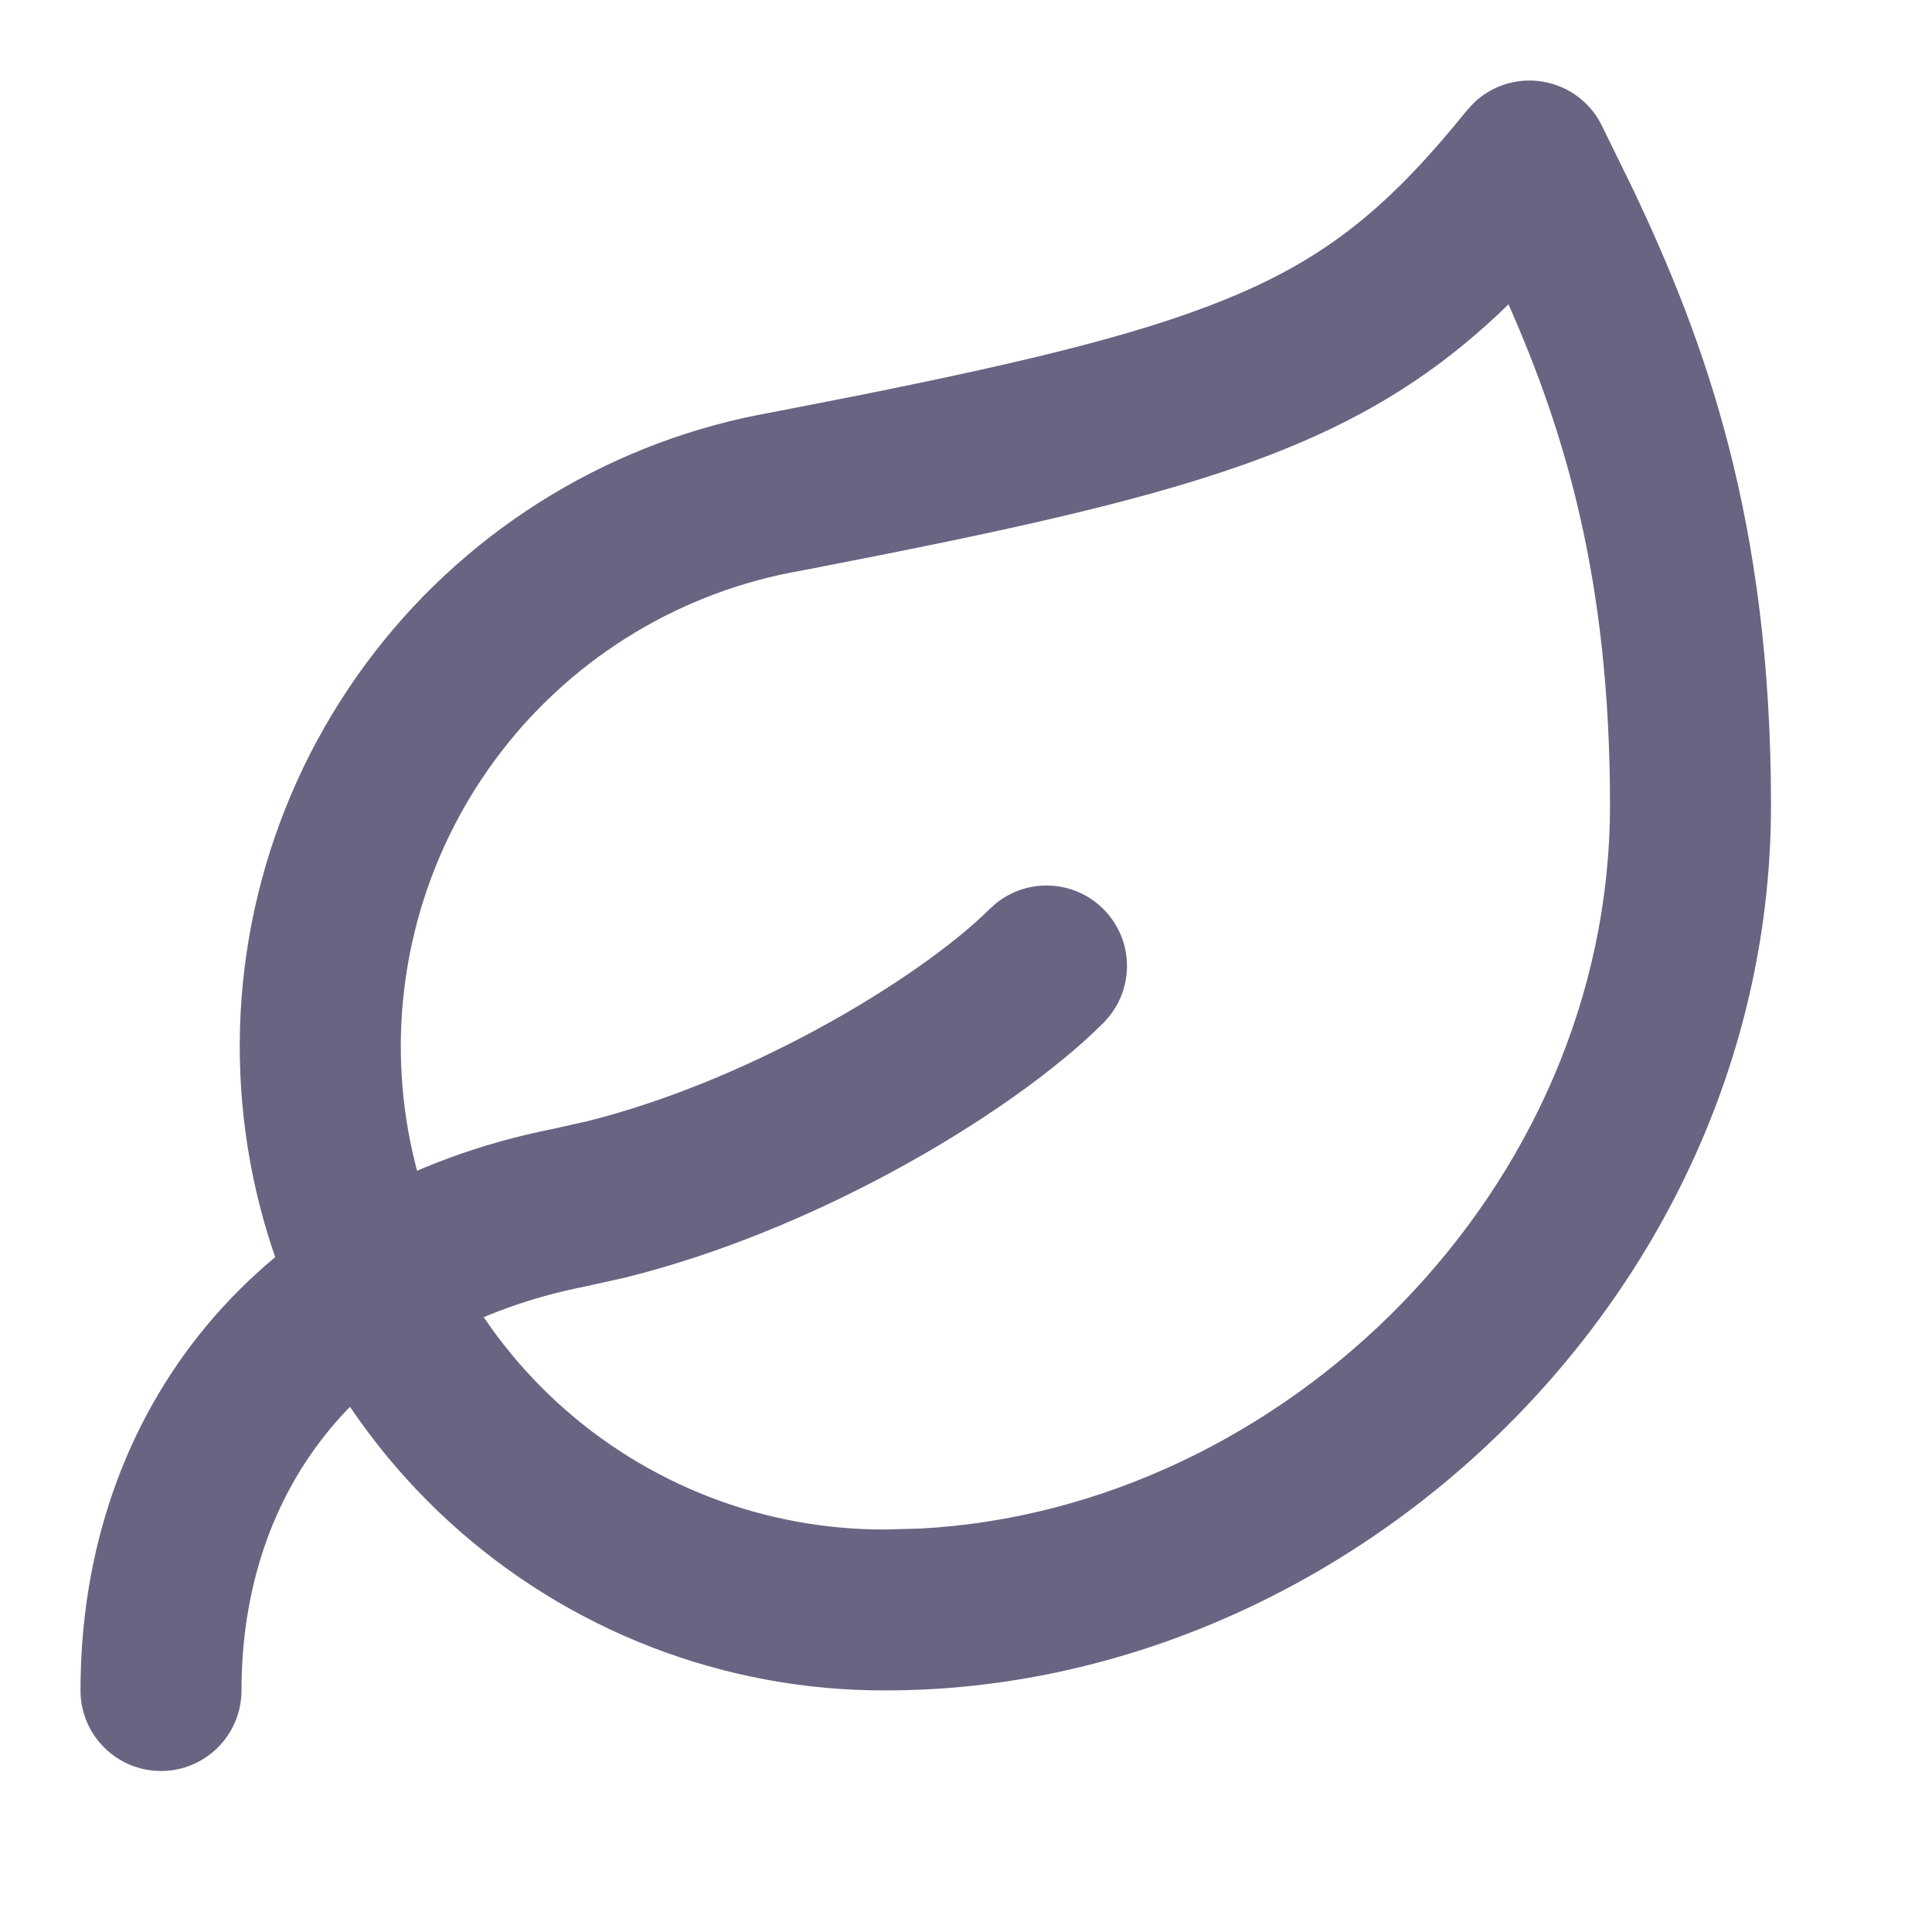
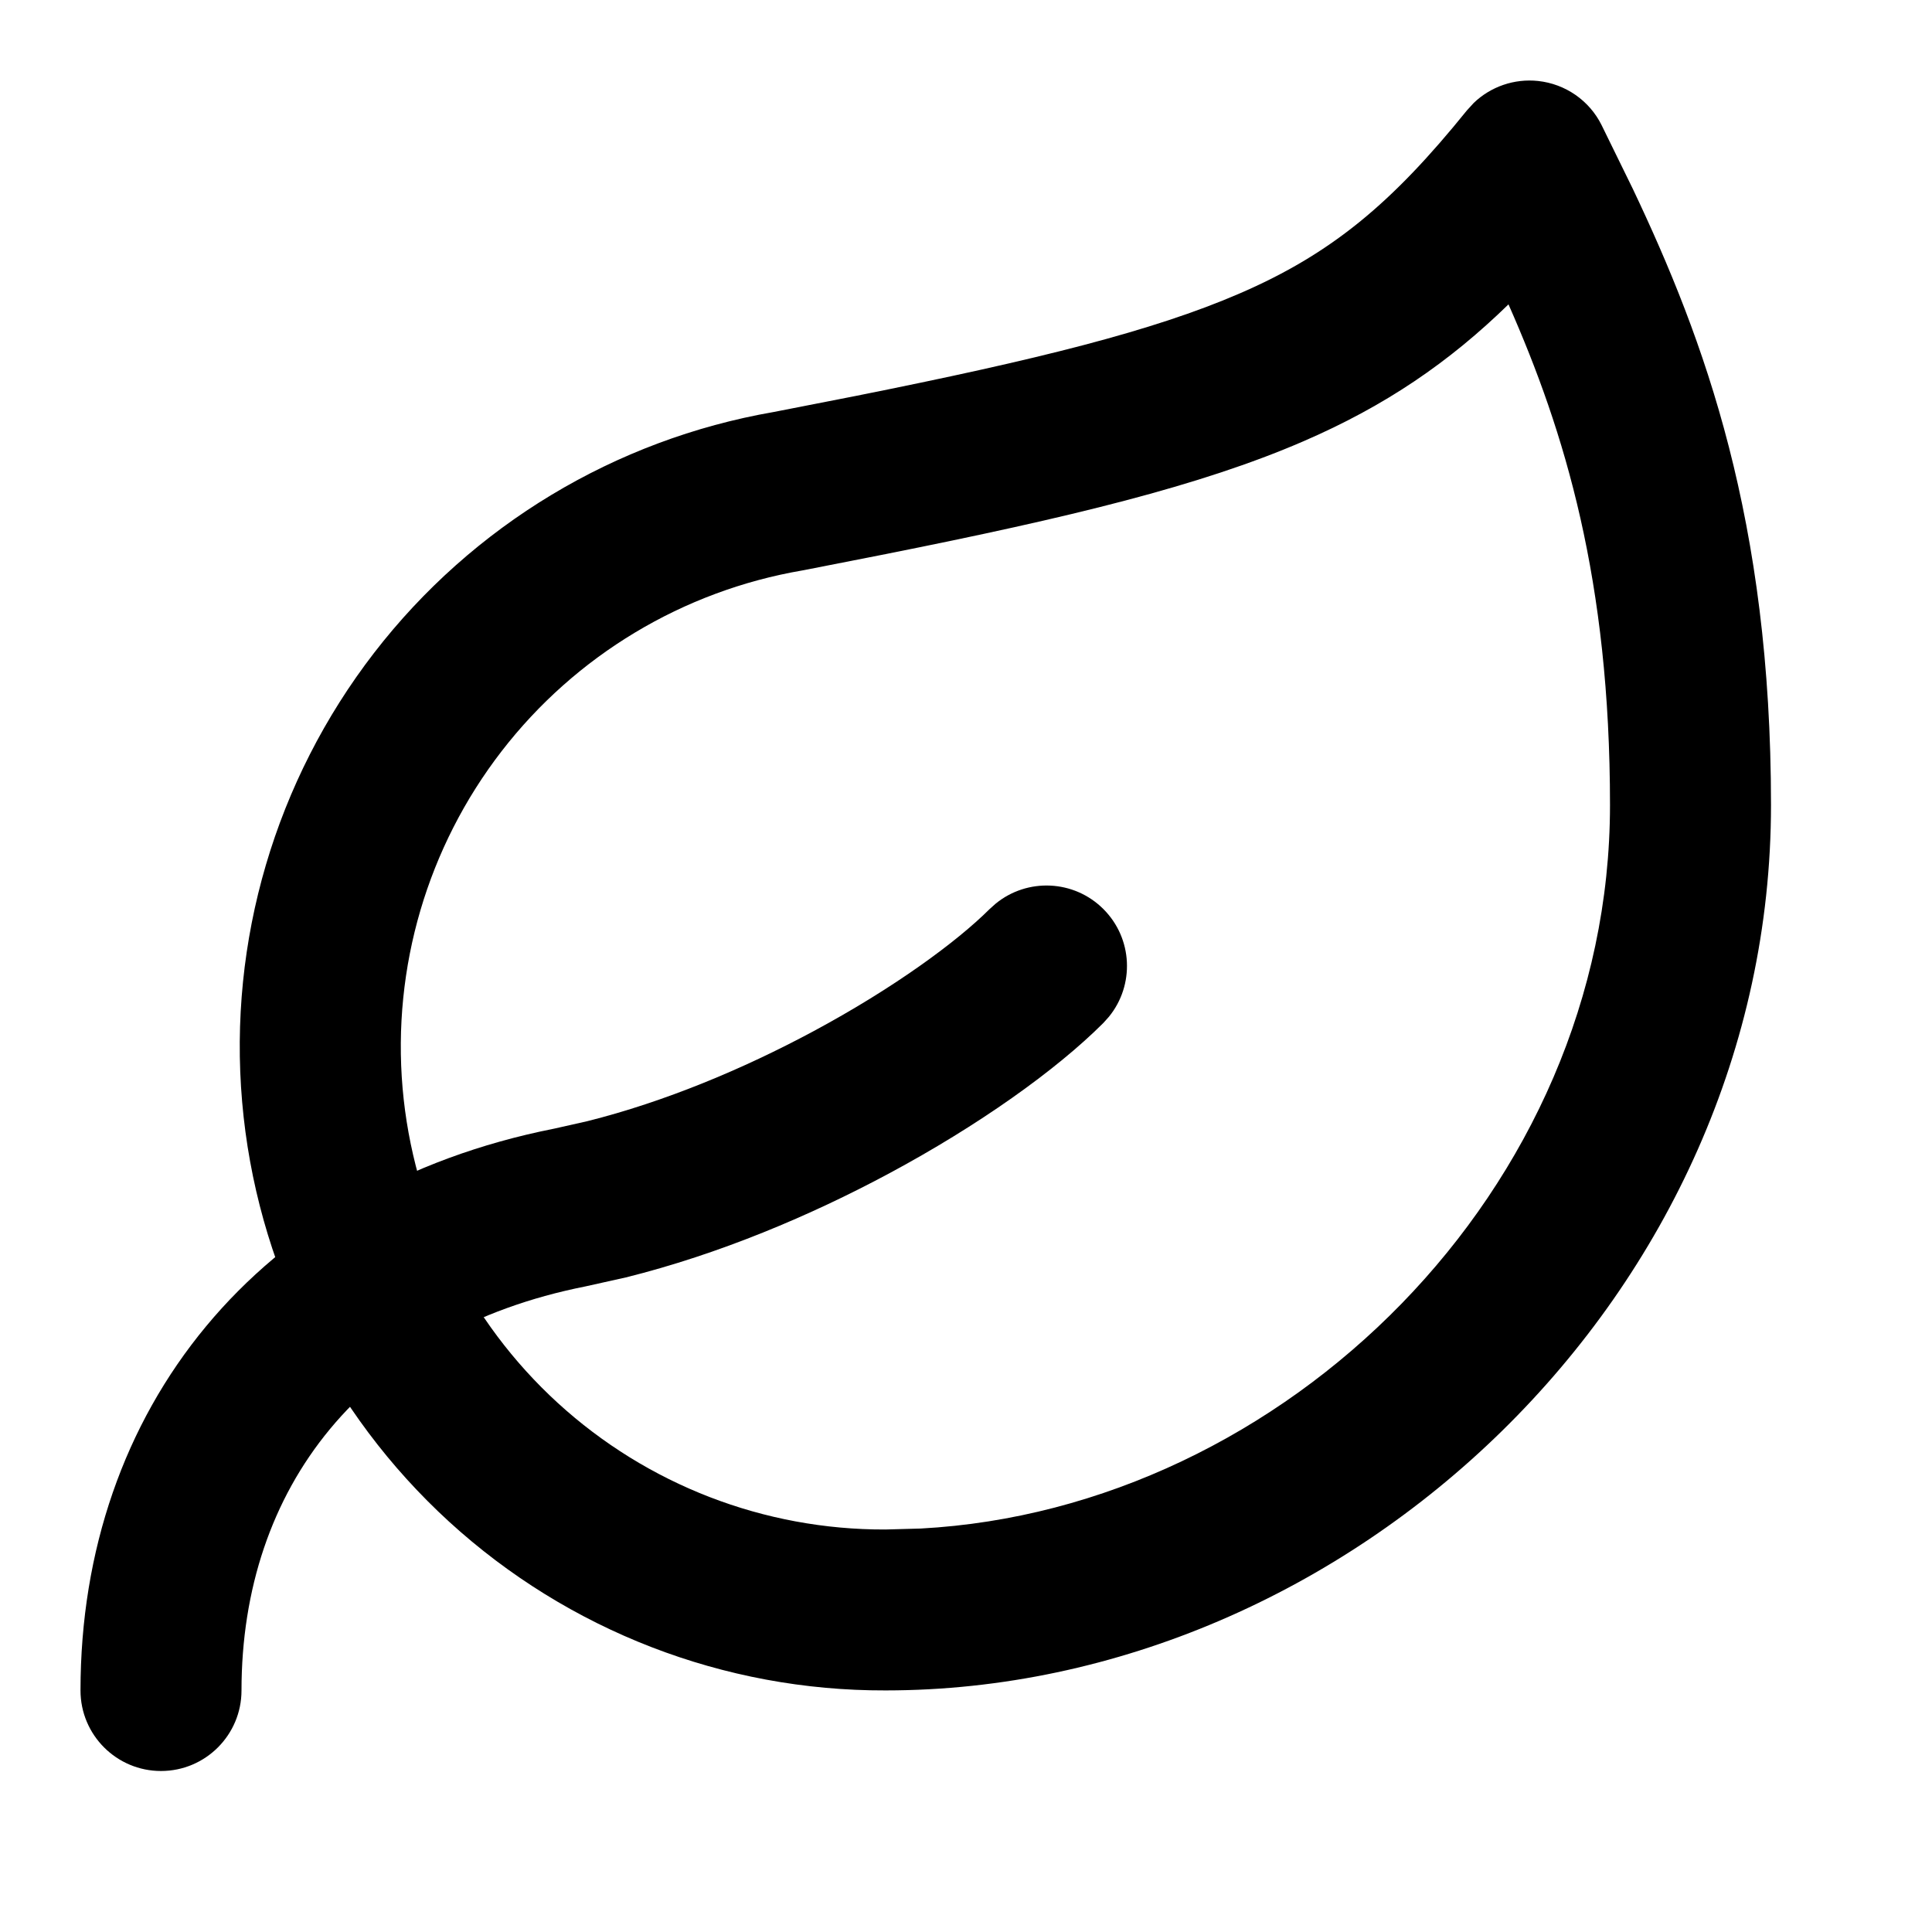
- <svg xmlns="http://www.w3.org/2000/svg" class="w-6 h-6" width="24" height="24" viewBox="0 0 24 24" fill="none">
-   <path d="M20 10C20 7.209 19.441 5.37 18.739 3.781C18.004 4.497 17.215 5.04 16.184 5.485C14.911 6.035 13.29 6.427 11.008 6.882L9.99 7.082C9.983 7.083 9.975 7.085 9.968 7.086C8.485 7.34 7.151 8.141 6.231 9.332C5.311 10.523 4.872 12.016 5.001 13.516C5.131 15.015 5.818 16.412 6.929 17.428C8.04 18.444 9.492 19.005 10.997 19H11L11.438 18.988C15.951 18.745 20 14.776 20 10ZM22 10C22 16.07 16.756 20.998 11.002 20.999L11.003 21L11.001 20.999L11 21V20.999C8.994 21.005 7.06 20.257 5.579 18.903C4.099 17.549 3.181 15.688 3.008 13.688C2.835 11.689 3.421 9.698 4.648 8.109C5.87 6.527 7.641 5.46 9.611 5.118L10.633 4.918C12.896 4.466 14.323 4.11 15.391 3.649C16.542 3.153 17.294 2.522 18.222 1.372L18.307 1.279C18.518 1.076 18.811 0.974 19.108 1.006C19.446 1.043 19.743 1.248 19.895 1.553L20.282 2.343C21.178 4.229 22 6.464 22 10Z" fill="#686583" style="fill-opacity:1;" />
-   <path d="M1 21C1 17.515 3.195 14.751 6.886 14.02L7.295 13.928C8.254 13.688 9.232 13.279 10.1 12.813C11.099 12.277 11.884 11.701 12.293 11.293L12.369 11.225C12.762 10.904 13.341 10.927 13.707 11.293C14.073 11.659 14.096 12.238 13.775 12.631L13.707 12.707C13.116 13.298 12.151 13.983 11.046 14.576C10.072 15.099 8.935 15.58 7.773 15.869L7.274 15.98C4.505 16.529 3 18.485 3 21C3 21.552 2.552 22 2 22C1.448 22 1 21.552 1 21Z" fill="#686583" style="fill-opacity:1;" />
+ <svg xmlns="http://www.w3.org/2000/svg" class="w-6 h-6" viewBox="0 0 24 24" fill="none">
+   <path d="M20 10C20 7.209 19.441 5.37 18.739 3.781C18.004 4.497 17.215 5.04 16.184 5.485C14.911 6.035 13.29 6.427 11.008 6.882L9.99 7.082C9.983 7.083 9.975 7.085 9.968 7.086C8.485 7.34 7.151 8.141 6.231 9.332C5.311 10.523 4.872 12.016 5.001 13.516C5.131 15.015 5.818 16.412 6.929 17.428C8.04 18.444 9.492 19.005 10.997 19H11L11.438 18.988C15.951 18.745 20 14.776 20 10ZM22 10C22 16.07 16.756 20.998 11.002 20.999L11.003 21L11.001 20.999L11 21V20.999C8.994 21.005 7.06 20.257 5.579 18.903C4.099 17.549 3.181 15.688 3.008 13.688C2.835 11.689 3.421 9.698 4.648 8.109C5.87 6.527 7.641 5.46 9.611 5.118L10.633 4.918C12.896 4.466 14.323 4.11 15.391 3.649C16.542 3.153 17.294 2.522 18.222 1.372L18.307 1.279C18.518 1.076 18.811 0.974 19.108 1.006C19.446 1.043 19.743 1.248 19.895 1.553L20.282 2.343C21.178 4.229 22 6.464 22 10Z" fill="currentColor" style="fill-opacity:1;" />
+   <path d="M1 21C1 17.515 3.195 14.751 6.886 14.02L7.295 13.928C8.254 13.688 9.232 13.279 10.1 12.813C11.099 12.277 11.884 11.701 12.293 11.293L12.369 11.225C12.762 10.904 13.341 10.927 13.707 11.293C14.073 11.659 14.096 12.238 13.775 12.631L13.707 12.707C13.116 13.298 12.151 13.983 11.046 14.576C10.072 15.099 8.935 15.58 7.773 15.869L7.274 15.98C4.505 16.529 3 18.485 3 21C3 21.552 2.552 22 2 22C1.448 22 1 21.552 1 21Z" fill="currentColor" style="fill-opacity:1;" />
</svg>
